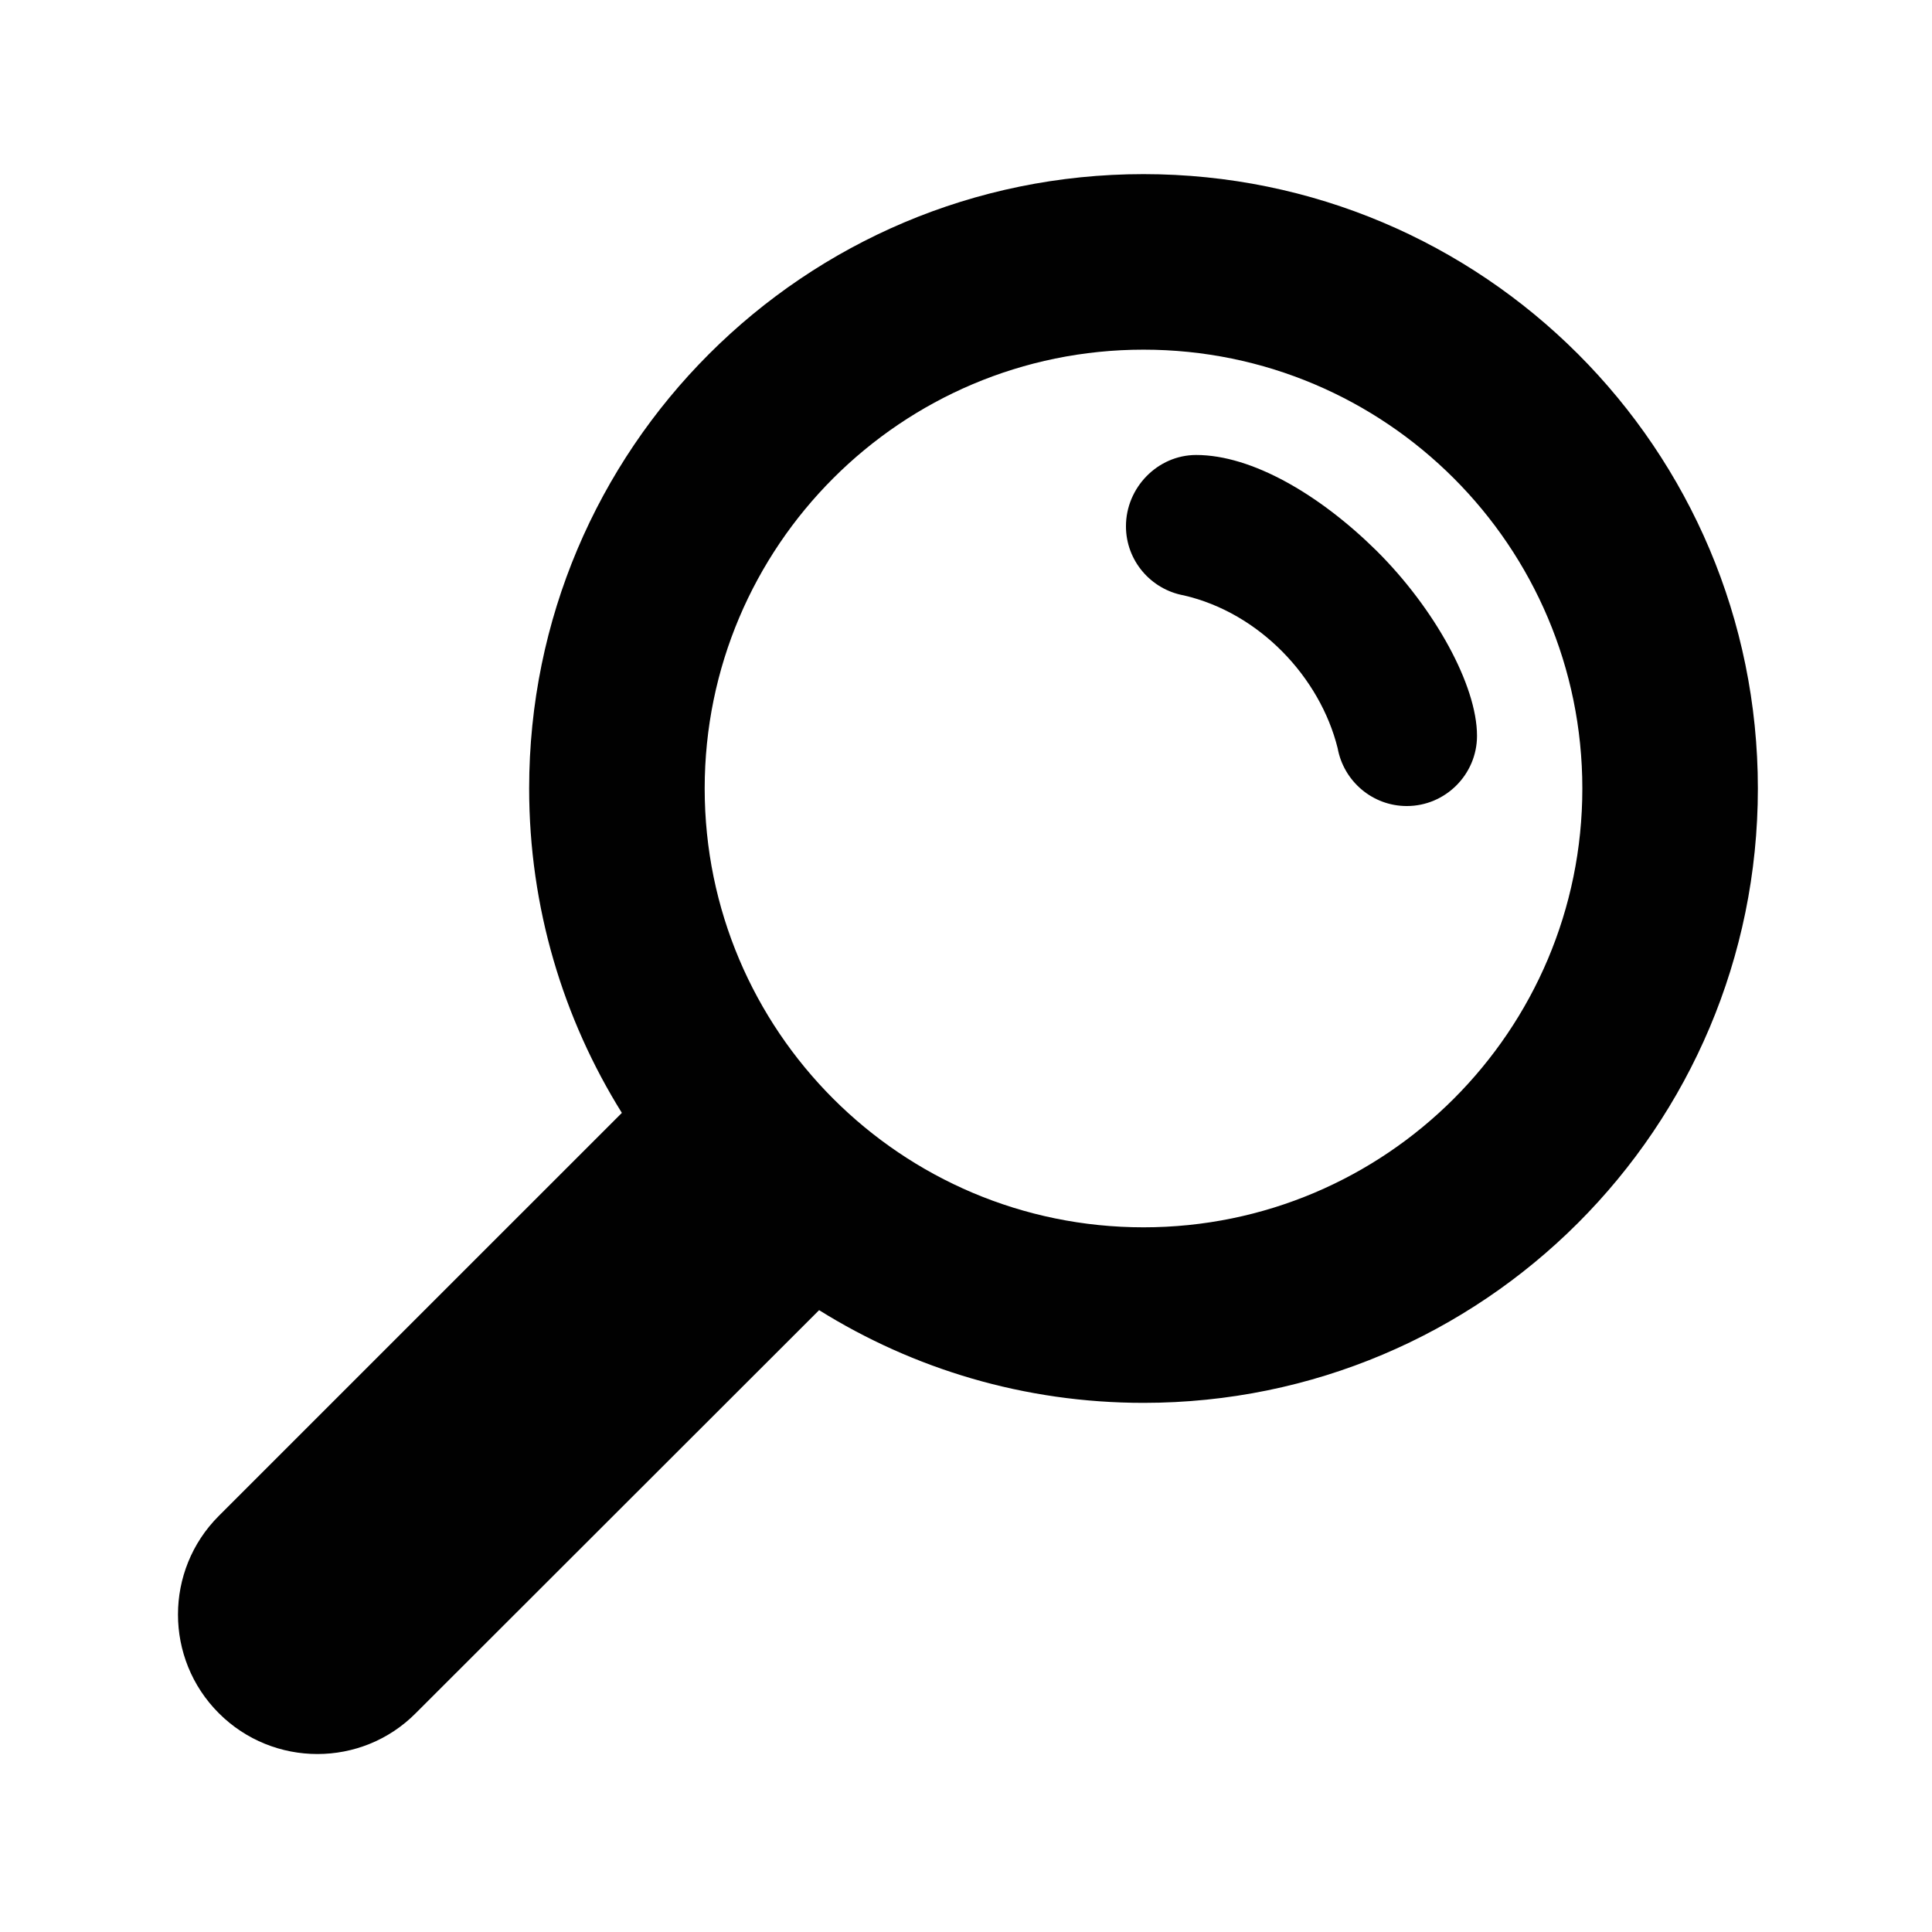
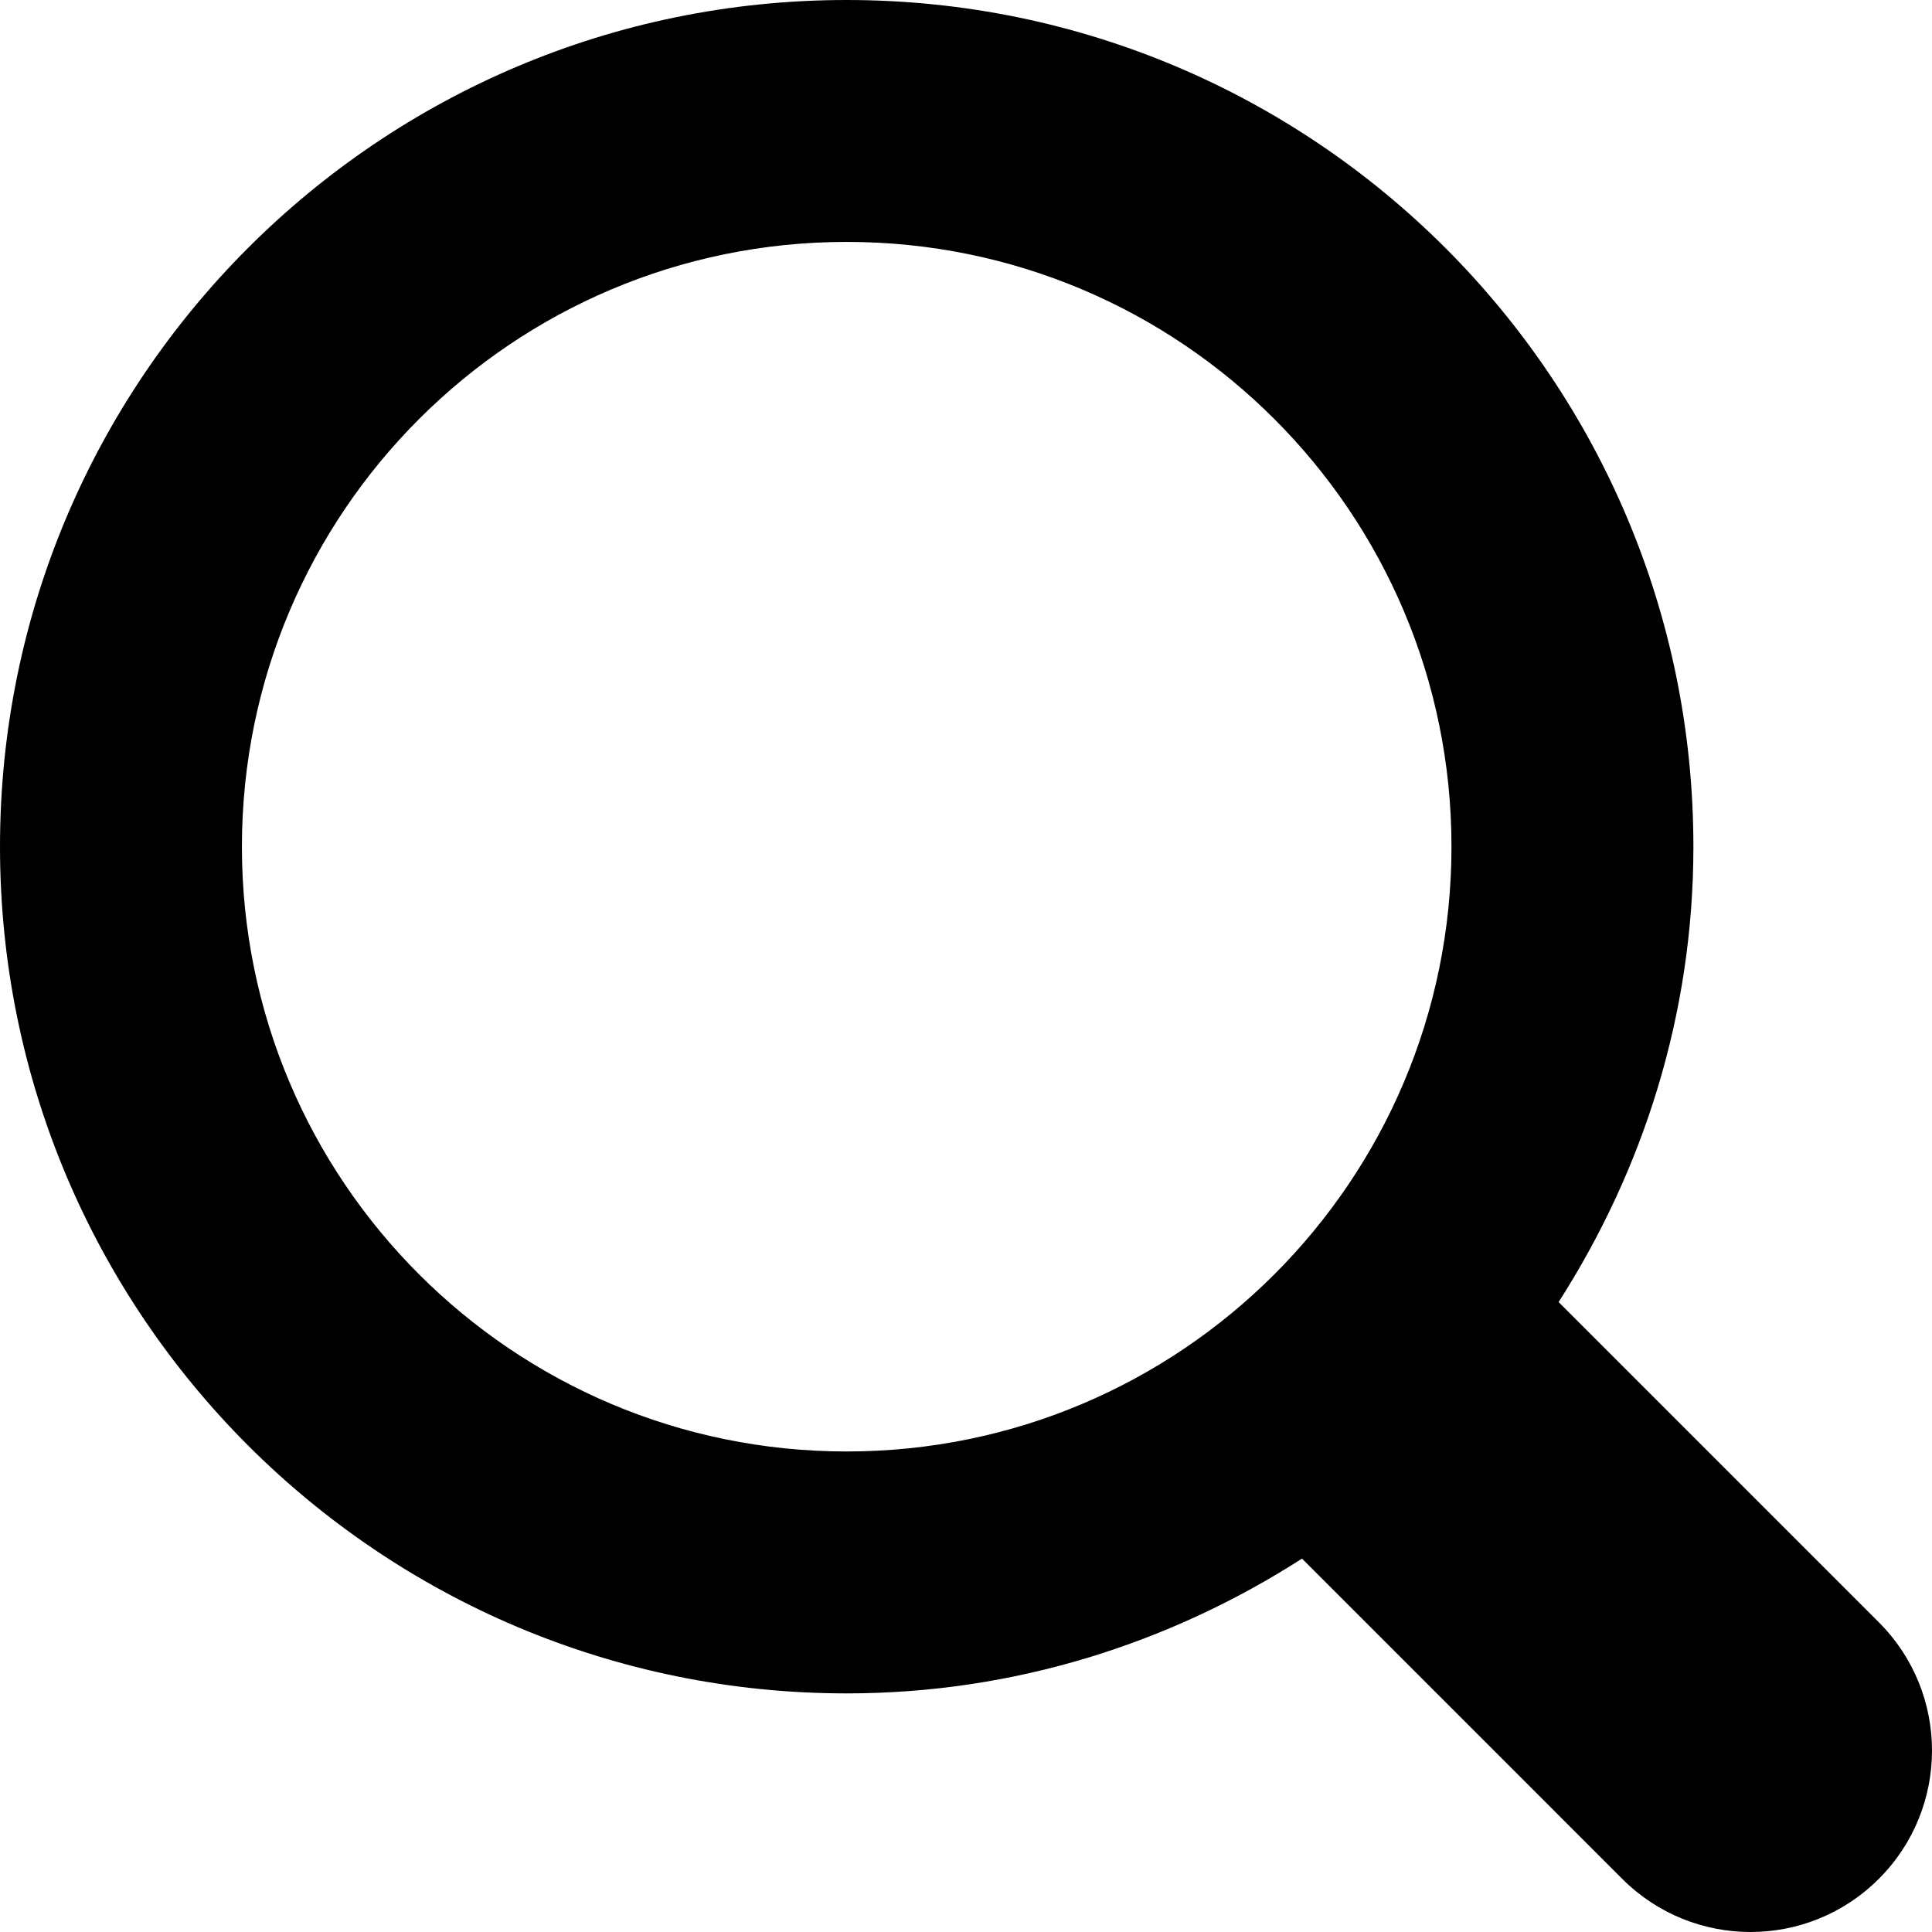
- <svg xmlns="http://www.w3.org/2000/svg" enable-background="new 0 0 500 500" height="500px" id="Layer_1" version="1.1" viewBox="0 0 500 500" width="500px" xml:space="preserve">
-   <path clip-rule="evenodd" d="M306.39,154.09c19.628,4.543,35.244,21.259,39.787,39.523  c1.551,8.54,8.998,14.989,17.904,14.989c9.991,0,18.168-8.175,18.168-18.17c0-13.083-10.991-32.98-25.985-47.881  c-14.719-14.537-32.252-24.802-46.695-24.802c-9.991,0-18.172,8.45-18.172,18.446C291.396,145.094,297.847,152.546,306.39,154.09z   M56.629,392.312c-14.09,14.08-14.09,36.979,0,51.059c14.08,14.092,36.981,14.092,50.965,0l104.392-104.303  c24.347,15.181,53.062,23.991,83.953,23.991c87.857,0,158.995-71.142,158.995-158.999c0-87.854-71.138-158.995-158.995-158.995  c-87.856,0-158.995,71.141-158.995,158.995c0,30.802,8.819,59.606,23.992,83.953L56.629,392.312z M182.371,204.06  c0-62.687,50.875-113.568,113.568-113.568s113.569,50.881,113.569,113.568c0,62.694-50.876,113.569-113.569,113.569  S182.371,266.754,182.371,204.06z" fill="#010101" fill-rule="evenodd" />
+ <svg xmlns="http://www.w3.org/2000/svg" enable-background="new 0 0 512 512" height="512px" id="Layer_1" version="1.1" viewBox="0 0 512 512" width="512px" xml:space="preserve">
+   <path d="M497.913,497.913c-18.782,18.782-49.225,18.782-68.008,0l-84.862-84.863c-34.889,22.382-76.13,35.717-120.659,35.717  C100.469,448.767,0,348.312,0,224.383S100.469,0,224.384,0c123.931,0,224.384,100.452,224.384,224.383  c0,44.514-13.352,85.771-35.718,120.676l84.863,84.863C516.695,448.704,516.695,479.131,497.913,497.913z M224.384,64.109  c-88.511,0-160.274,71.747-160.274,160.273c0,88.526,71.764,160.274,160.274,160.274c88.525,0,160.273-71.748,160.273-160.274  C384.657,135.856,312.909,64.109,224.384,64.109z" />
</svg>
